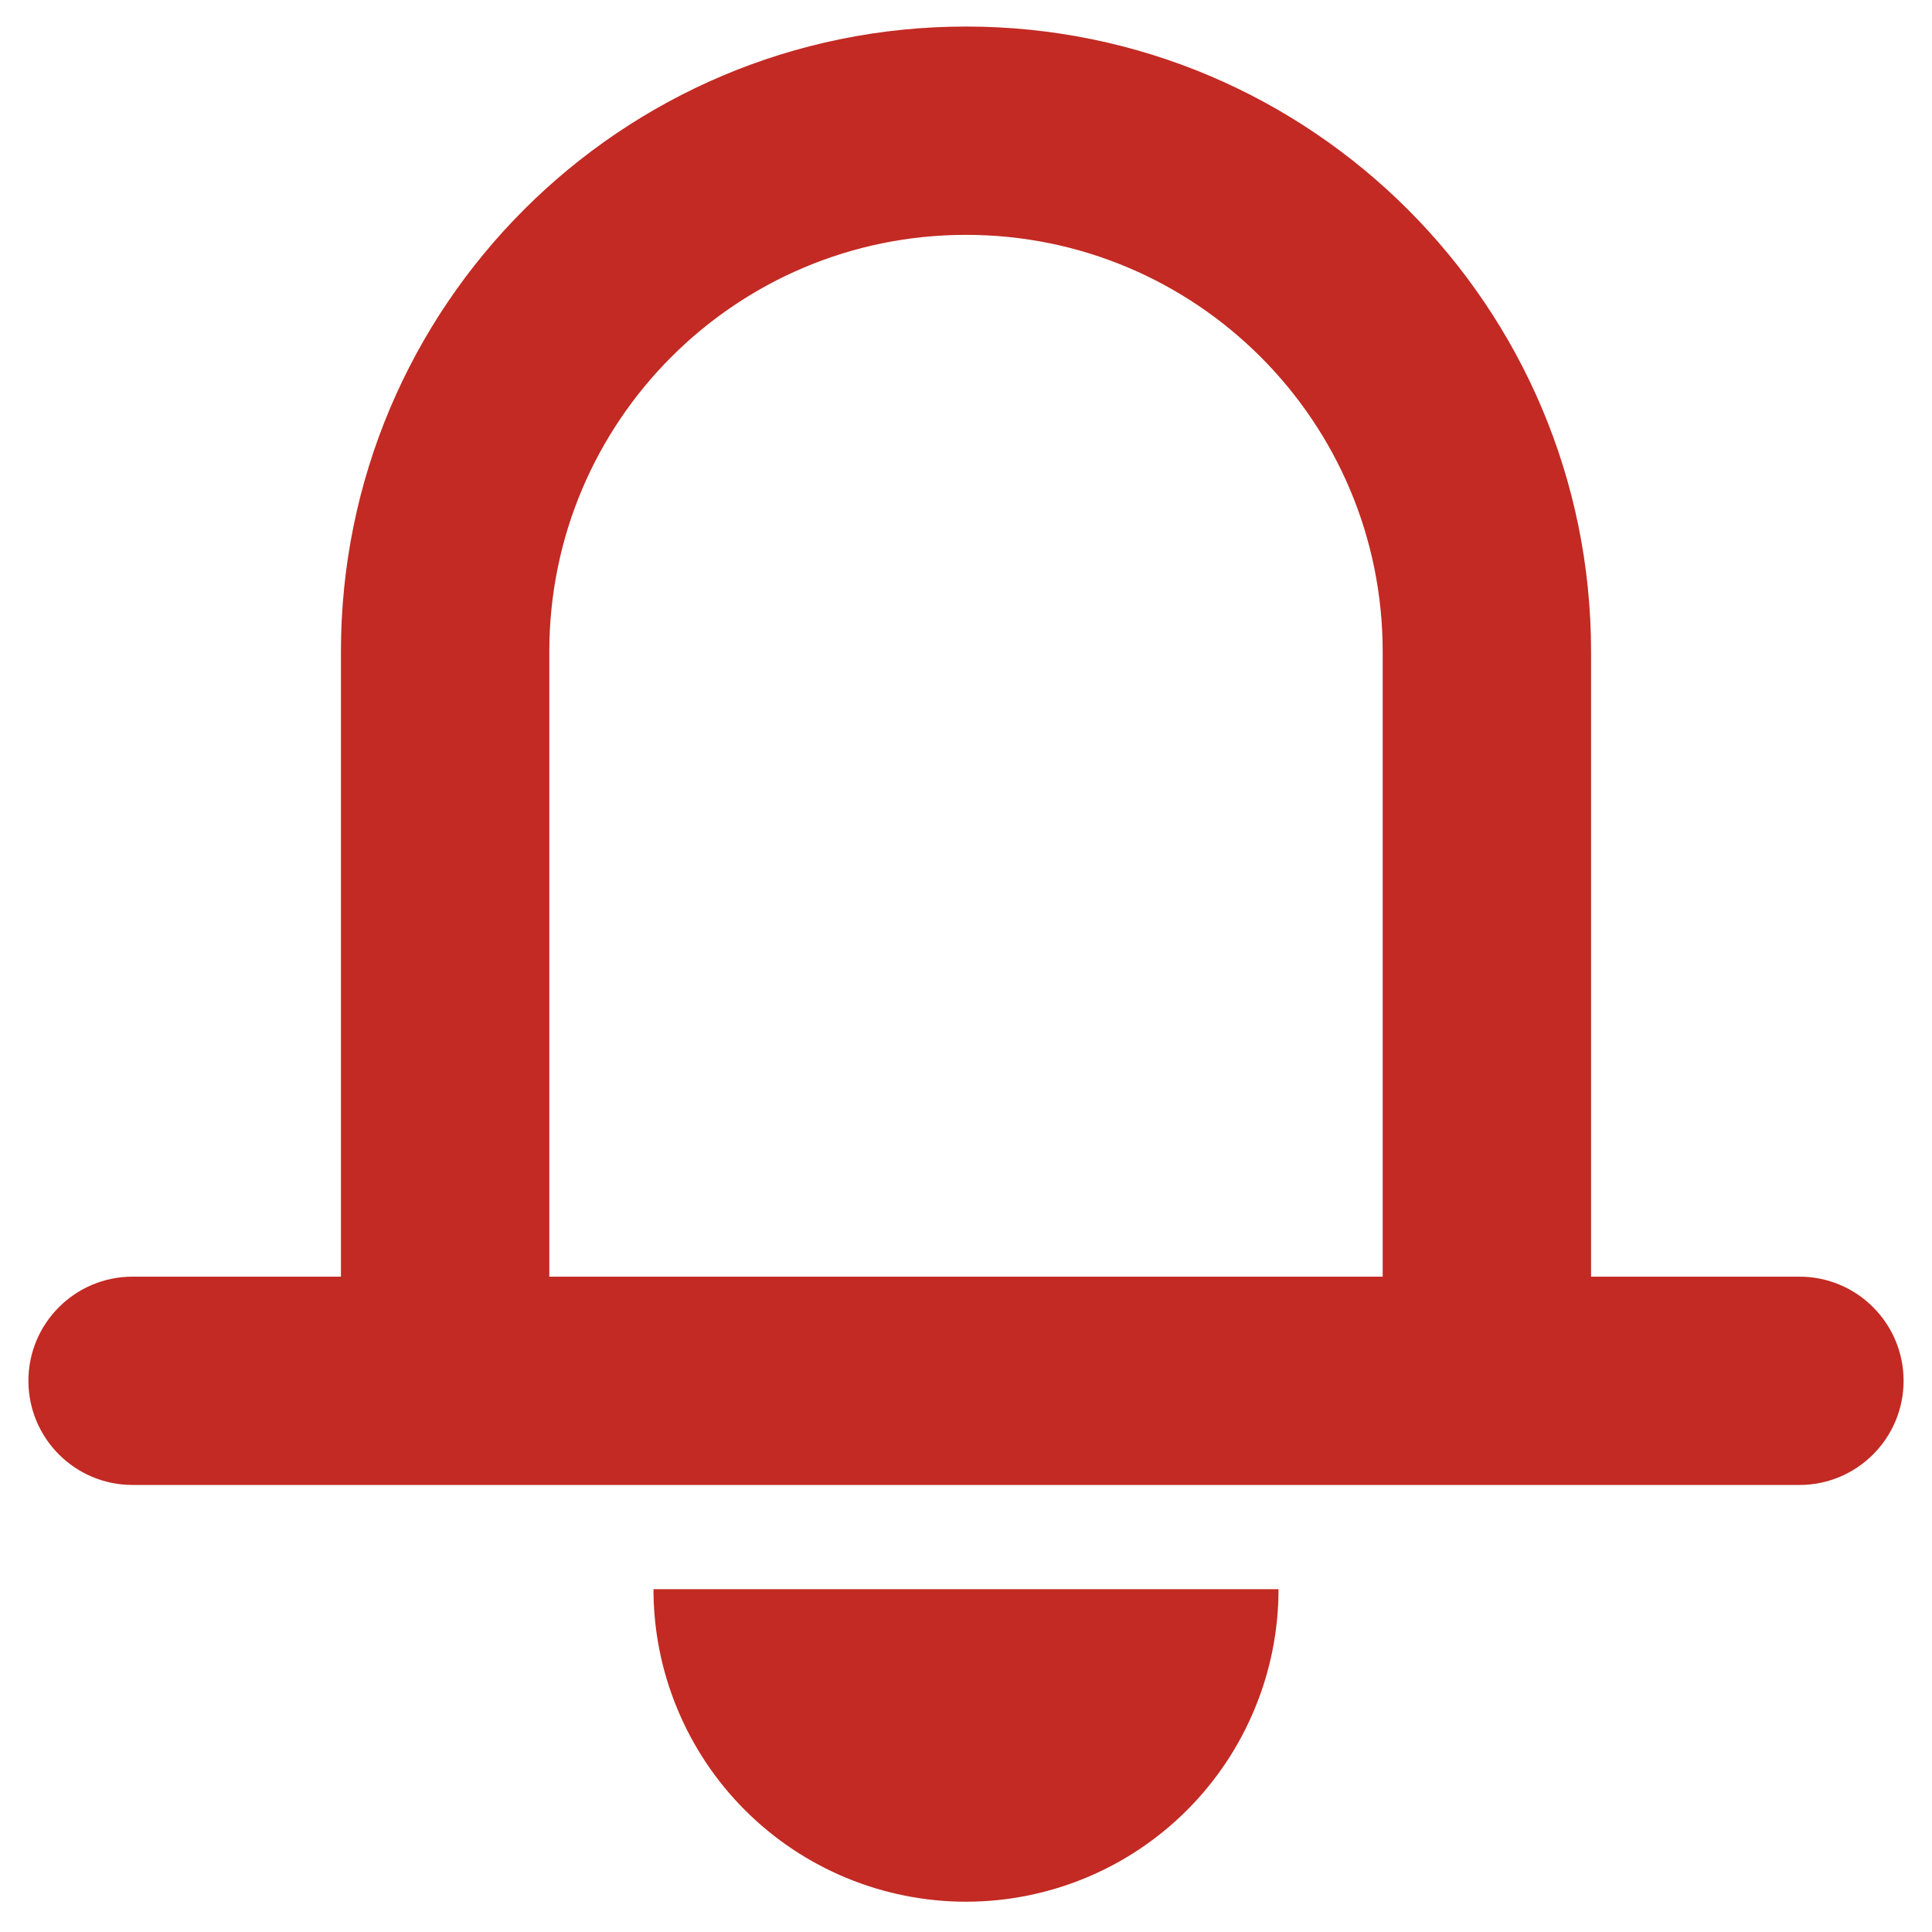
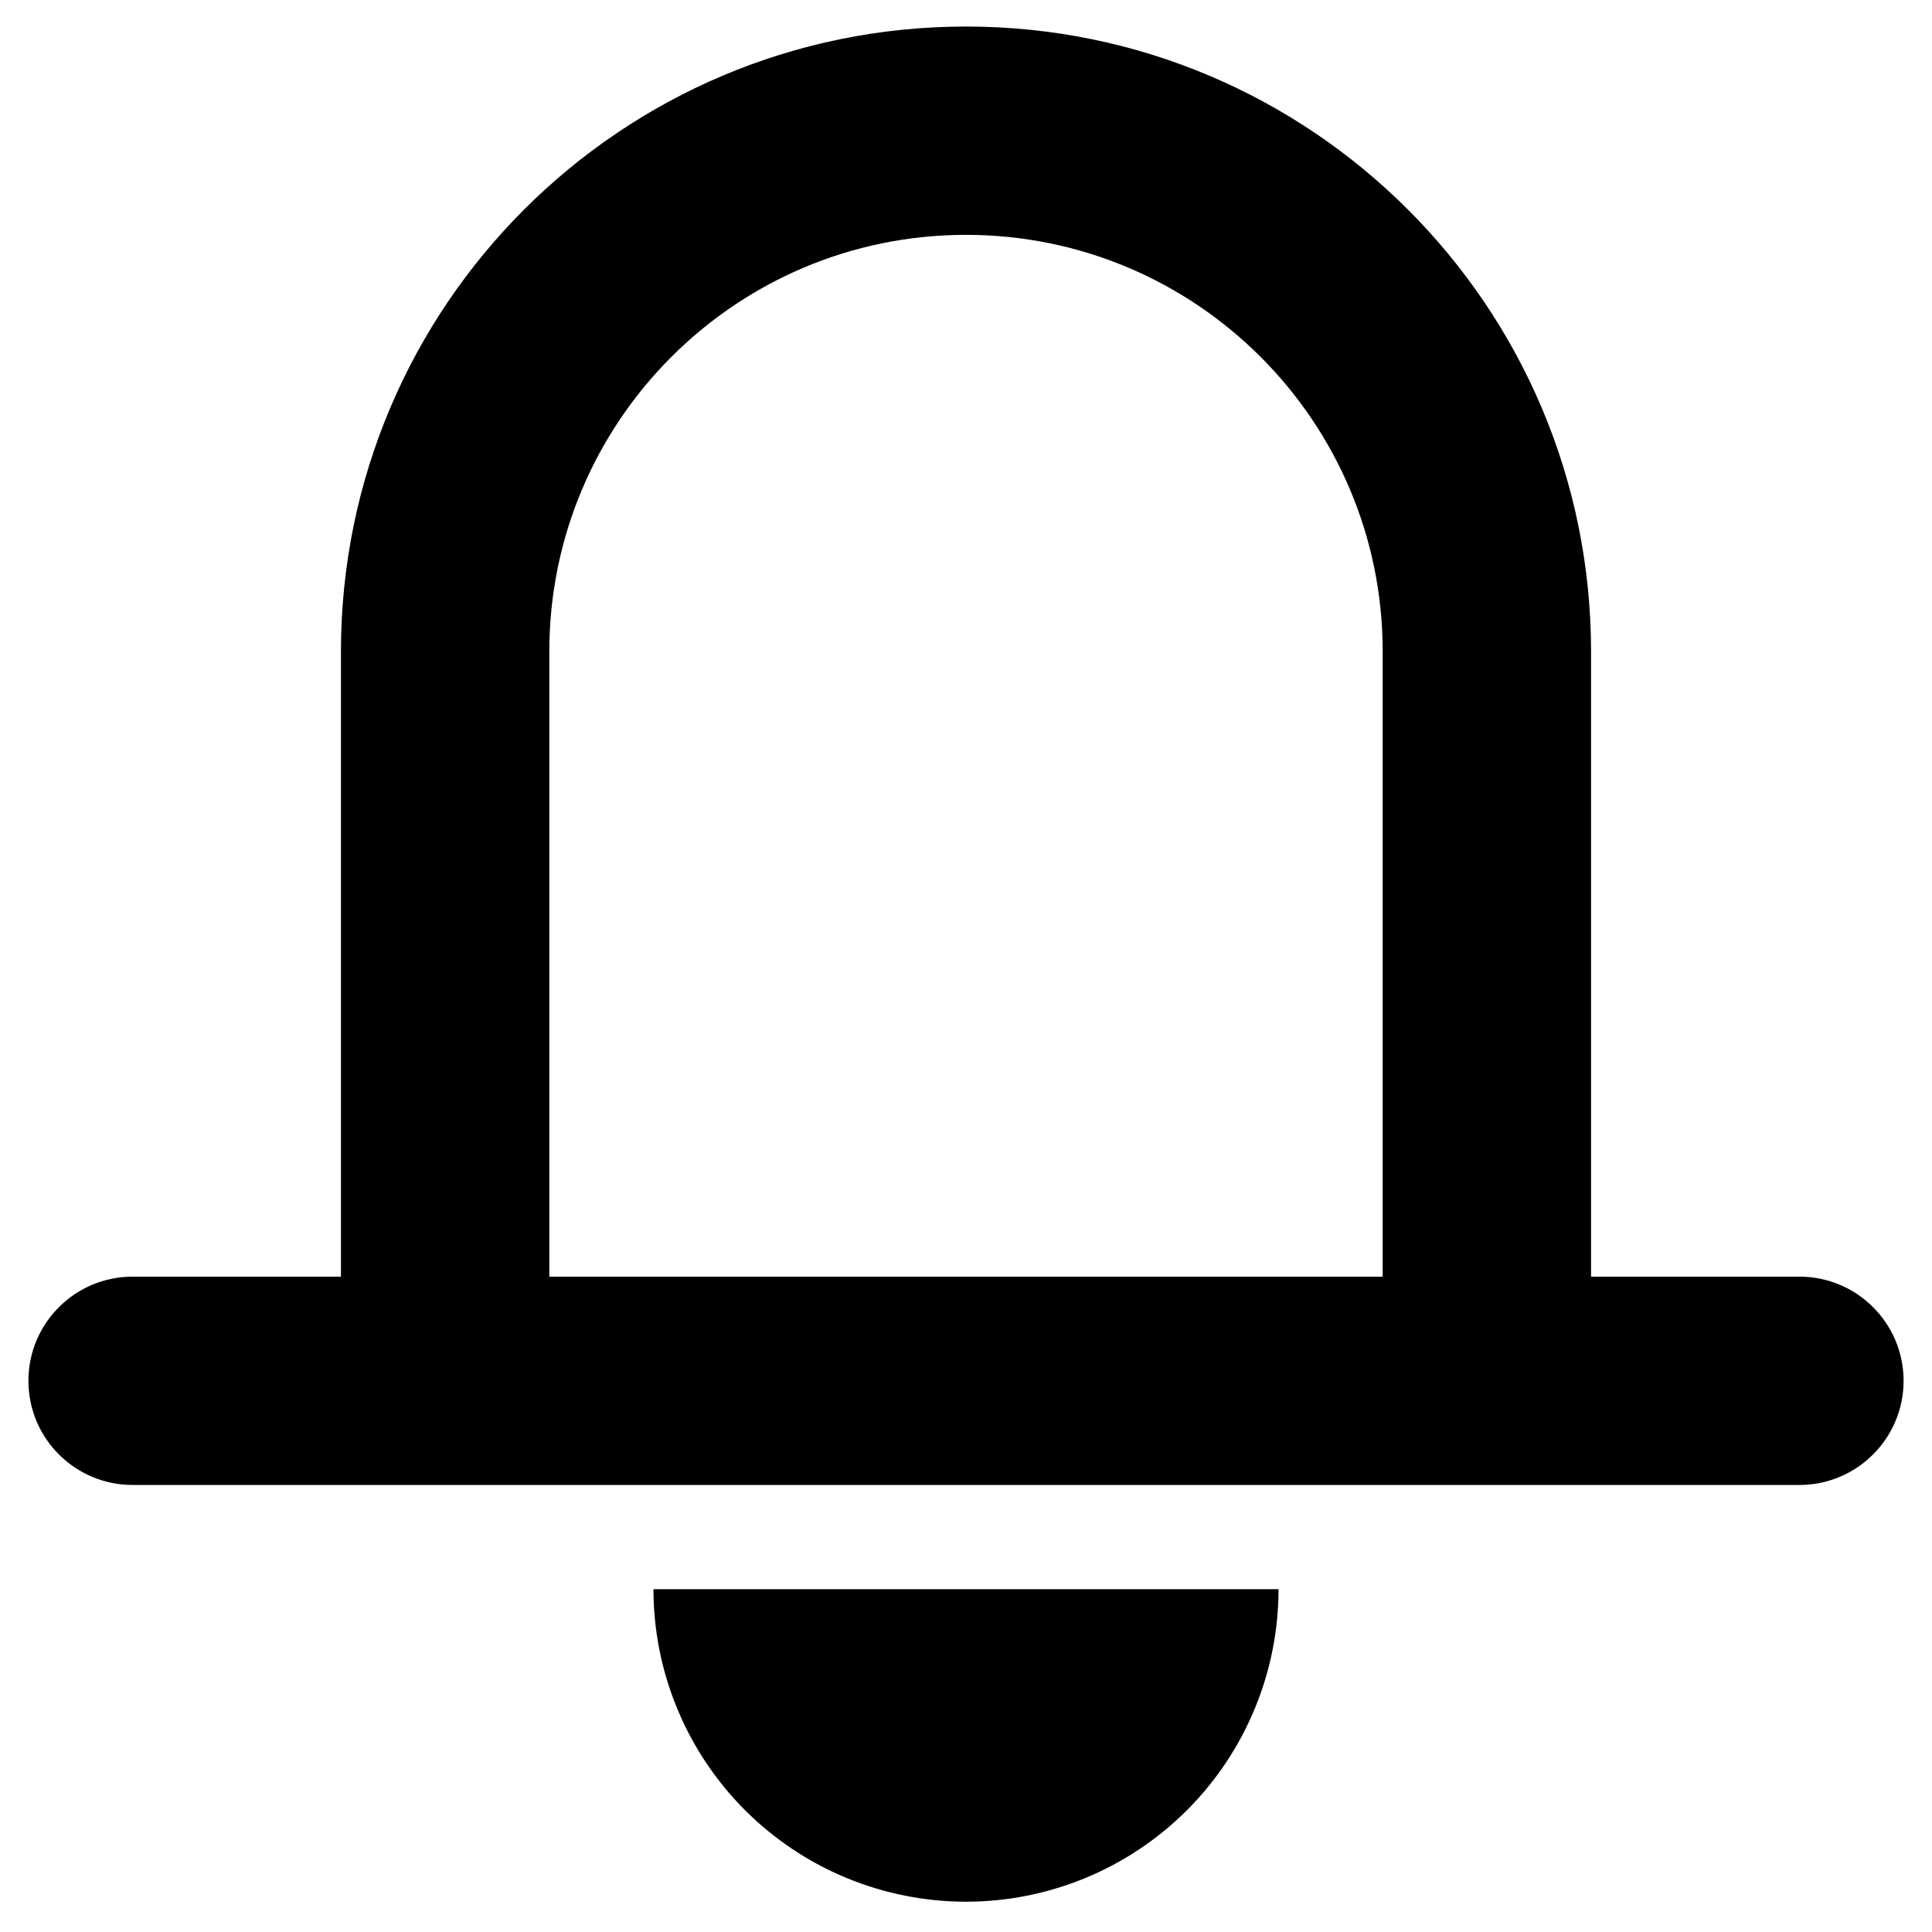
- <svg xmlns="http://www.w3.org/2000/svg" width="34" height="34" viewBox="0 0 34 34" fill="none">
-   <path fill-rule="evenodd" clip-rule="evenodd" d="M17 0.467C10.925 0.467 6 5.392 6 11.467V22.467H2.333C1.321 22.467 0.5 23.288 0.5 24.3C0.5 25.312 1.321 26.133 2.333 26.133H31.667C32.679 26.133 33.5 25.312 33.5 24.3C33.5 23.288 32.679 22.467 31.667 22.467H28V11.467C28 5.392 23.075 0.467 17 0.467ZM9.667 22.467V11.467C9.667 7.417 12.95 4.133 17 4.133C21.05 4.133 24.333 7.417 24.333 11.467V22.467H9.667Z" fill="#C22A23" />
-   <path d="M22.081 30.071C22.358 29.404 22.5 28.689 22.5 27.967H11.5C11.5 28.689 11.642 29.404 11.919 30.071C12.195 30.739 12.6 31.345 13.111 31.856C13.622 32.367 14.228 32.772 14.895 33.048C15.562 33.324 16.278 33.467 17 33.467C17.722 33.467 18.438 33.324 19.105 33.048C19.772 32.772 20.378 32.367 20.889 31.856C21.4 31.345 21.805 30.739 22.081 30.071Z" fill="#C22A23" />
+ <svg xmlns="http://www.w3.org/2000/svg" width="34" height="34" viewBox="0 0 34 34" fill="current">
+   <path fill-rule="evenodd" clip-rule="evenodd" d="M17 0.467C10.925 0.467 6 5.392 6 11.467V22.467H2.333C1.321 22.467 0.5 23.288 0.5 24.3C0.5 25.312 1.321 26.133 2.333 26.133H31.667C32.679 26.133 33.5 25.312 33.5 24.3C33.5 23.288 32.679 22.467 31.667 22.467H28V11.467C28 5.392 23.075 0.467 17 0.467ZM9.667 22.467V11.467C9.667 7.417 12.95 4.133 17 4.133C21.05 4.133 24.333 7.417 24.333 11.467V22.467H9.667Z" fill="current" />
+   <path d="M22.081 30.071C22.358 29.404 22.5 28.689 22.5 27.967H11.5C11.5 28.689 11.642 29.404 11.919 30.071C12.195 30.739 12.6 31.345 13.111 31.856C13.622 32.367 14.228 32.772 14.895 33.048C15.562 33.324 16.278 33.467 17 33.467C17.722 33.467 18.438 33.324 19.105 33.048C19.772 32.772 20.378 32.367 20.889 31.856C21.4 31.345 21.805 30.739 22.081 30.071Z" fill="current" />
</svg>
